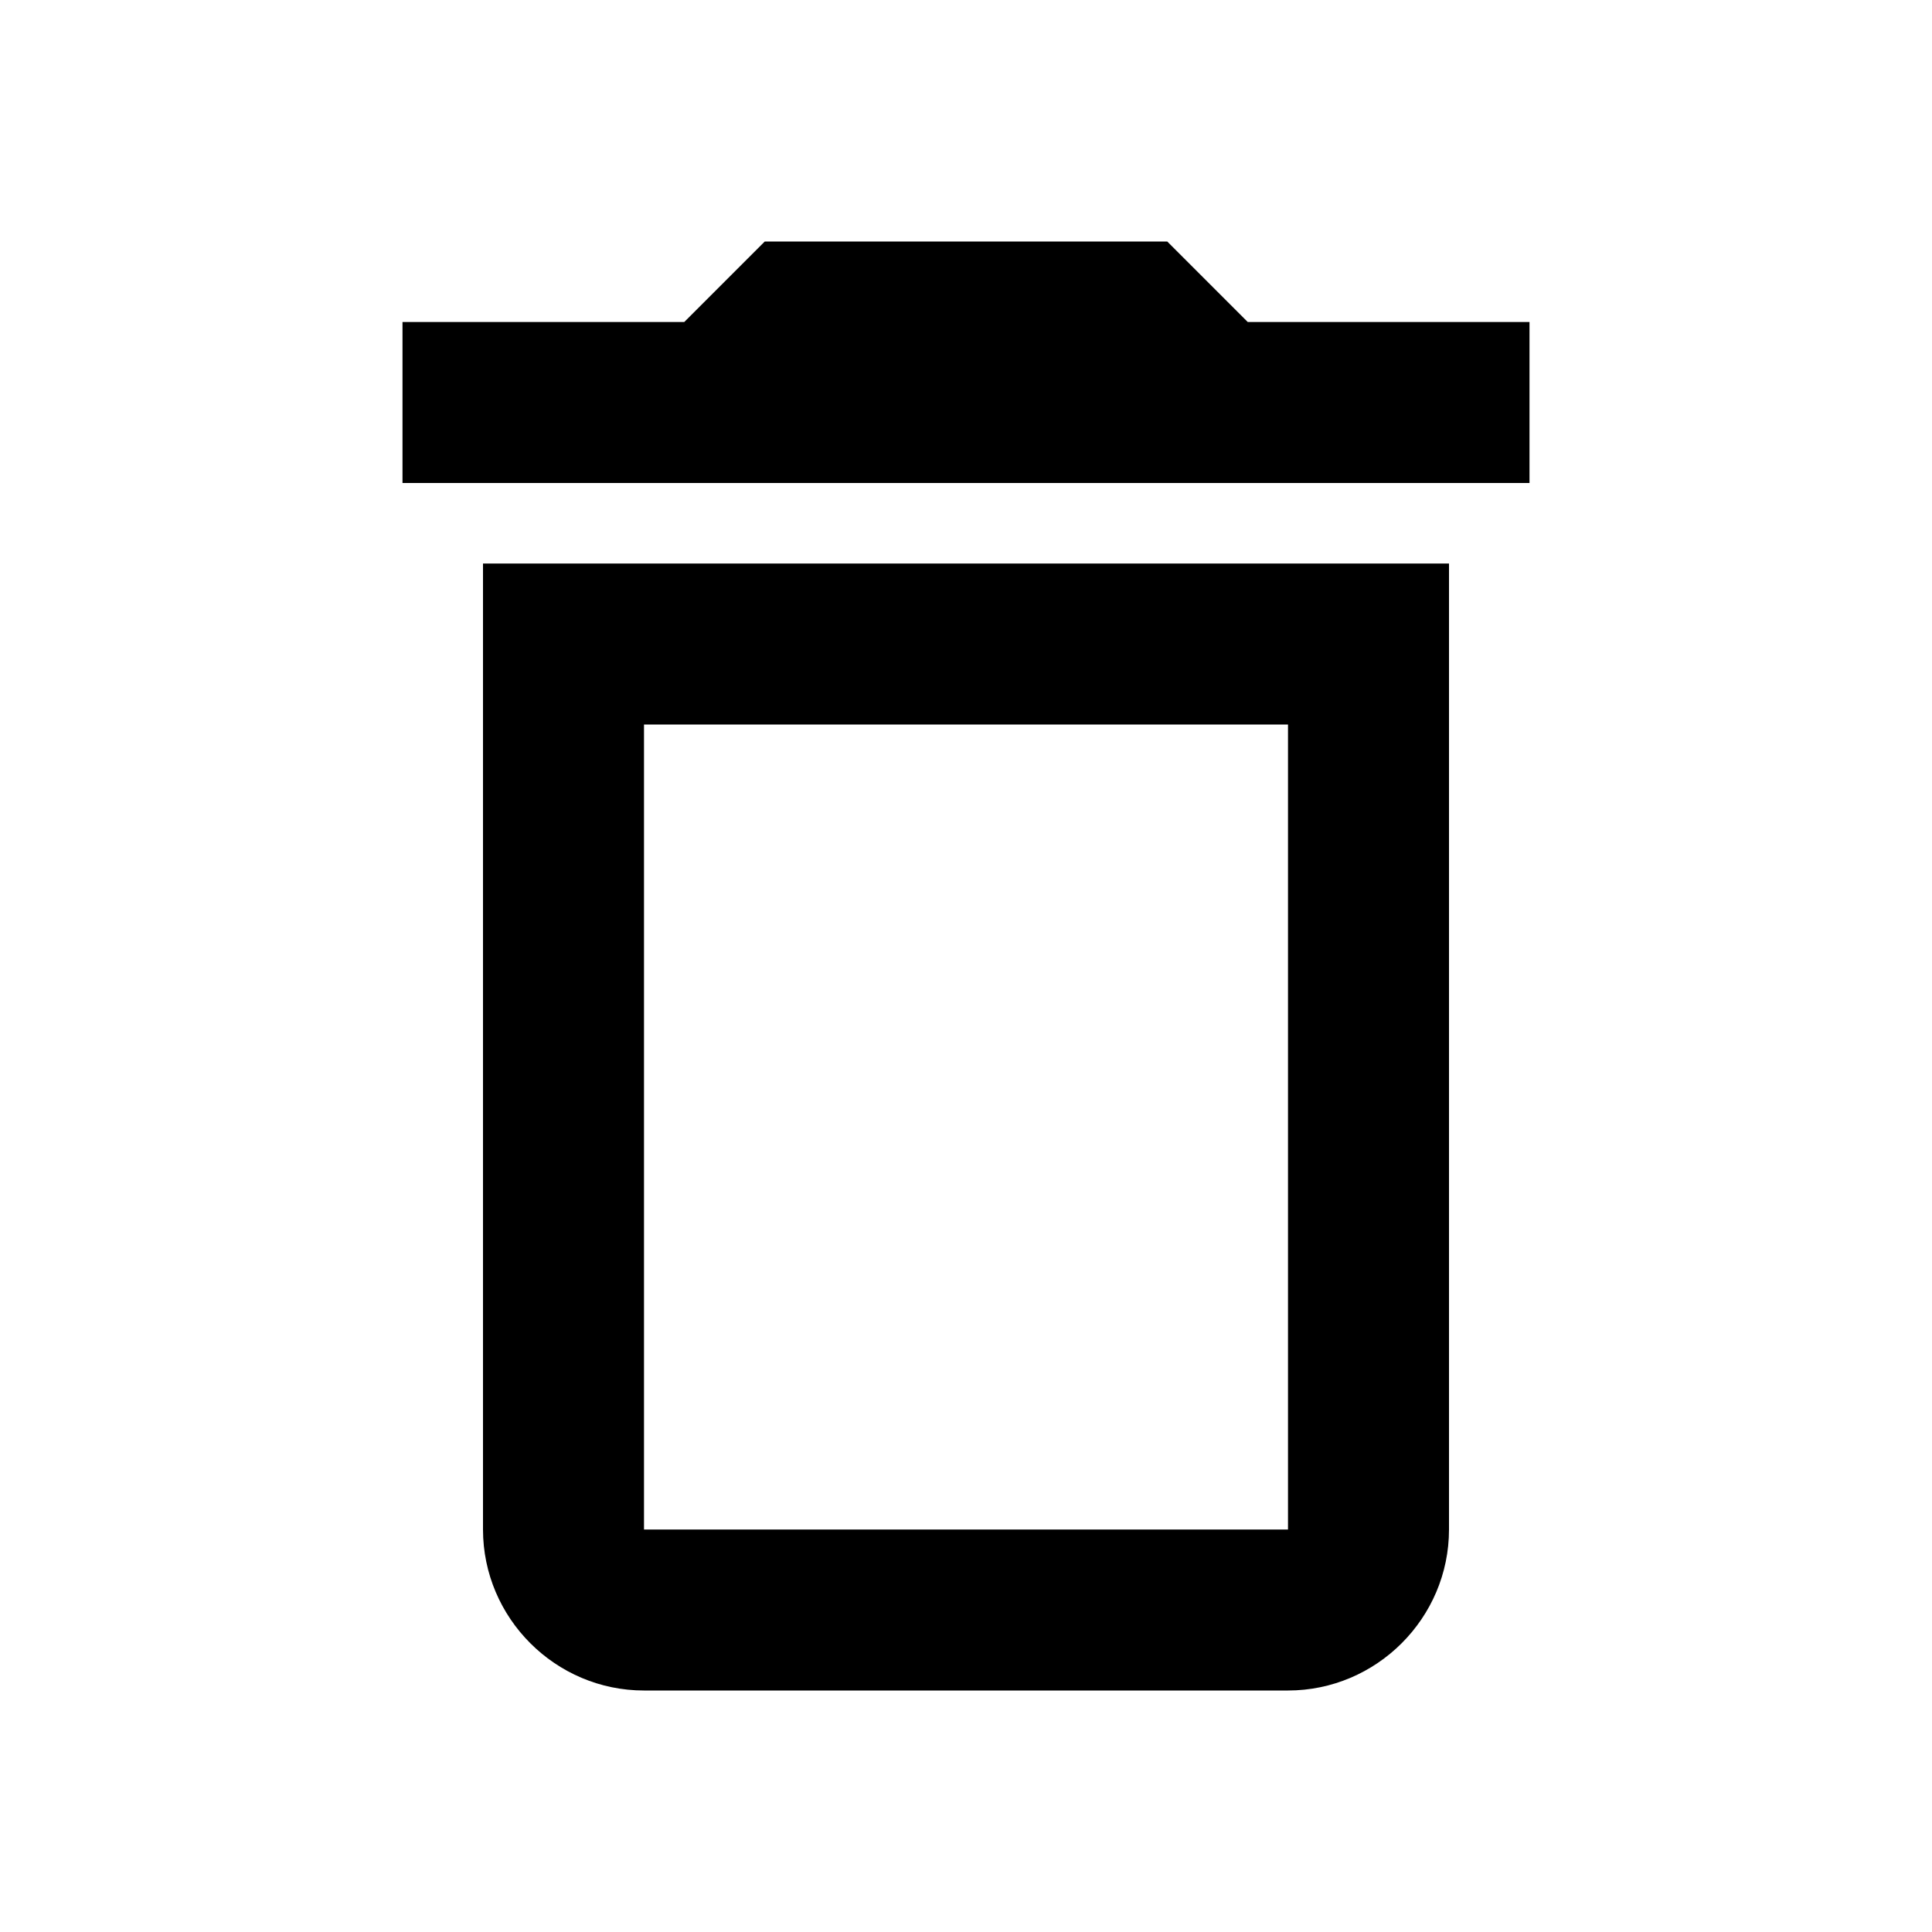
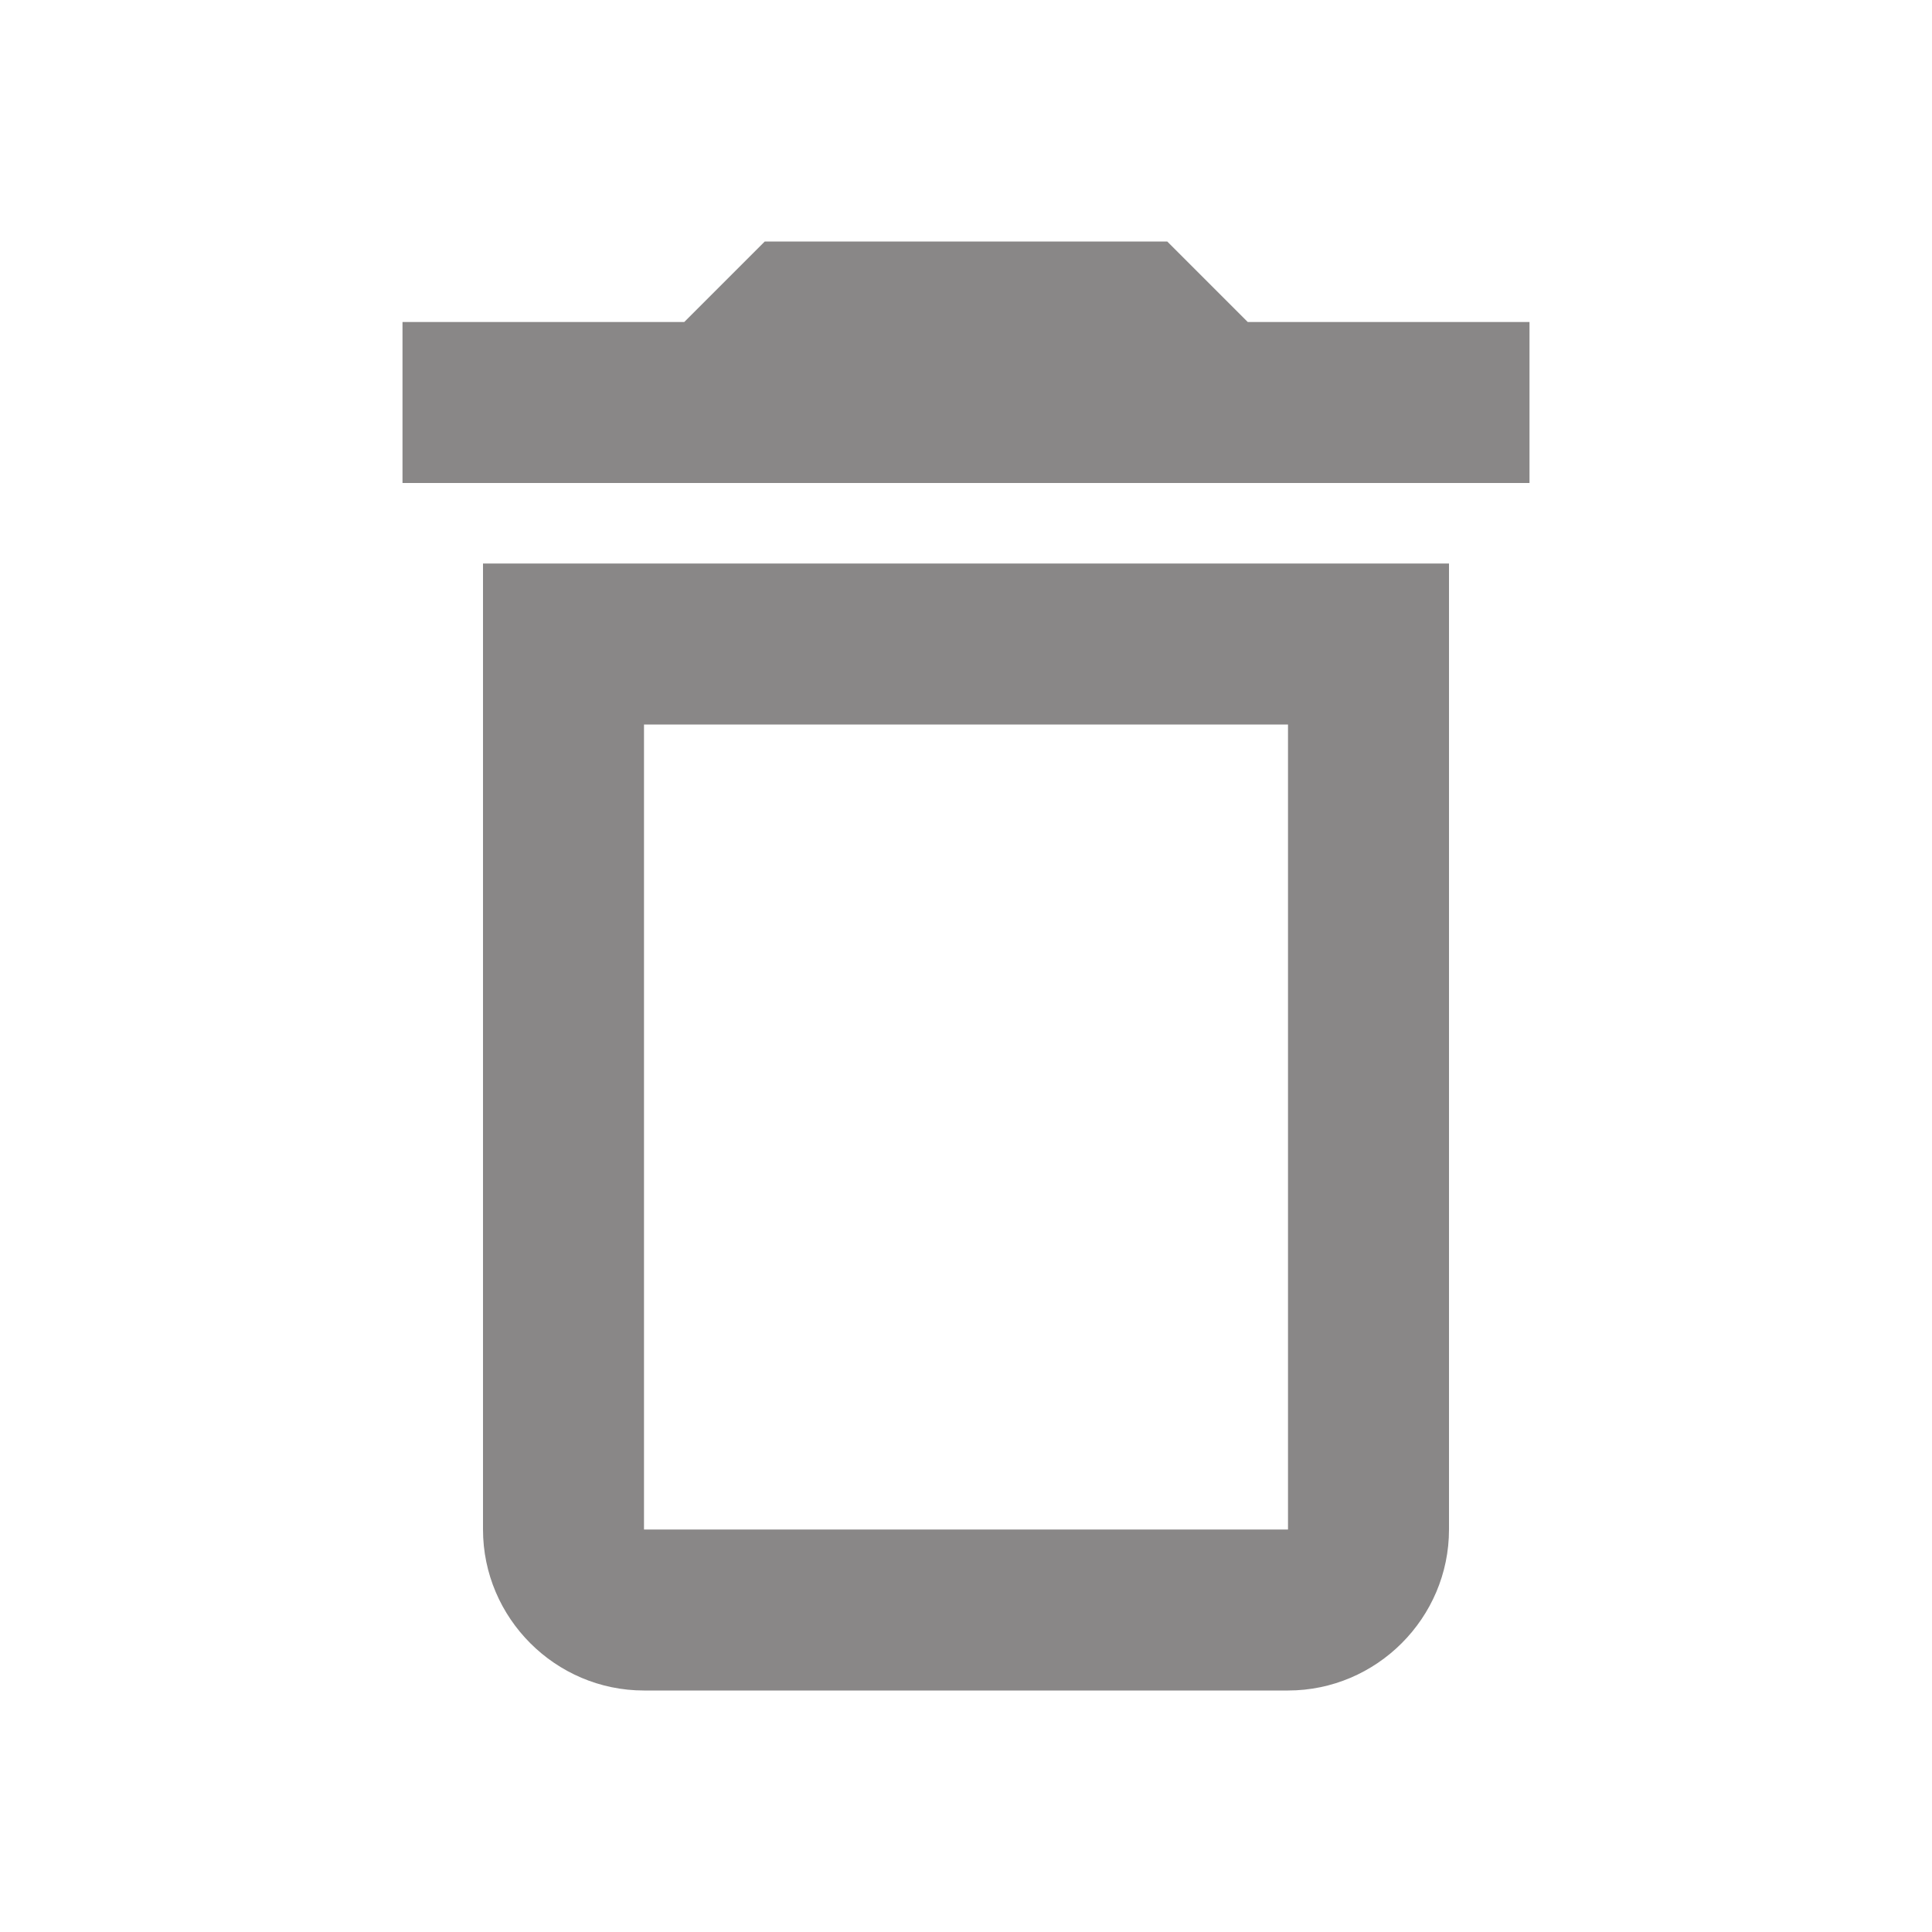
- <svg xmlns="http://www.w3.org/2000/svg" height="24px" viewBox="0 0 24 24" width="24px" fill="#000000">
+ <svg xmlns="http://www.w3.org/2000/svg" height="24px" viewBox="0 0 24 24" width="24px" fill="#898787">
  <path d="M0 0h24v24H0V0z" fill="none" />
  <path d="M16 9v10H8V9h8m-1.5-6h-5l-1 1H5v2h14V4h-3.5l-1-1zM18 7H6v12c0 1.1.9 2 2 2h8c1.1 0 2-.9 2-2V7z" />
</svg>
